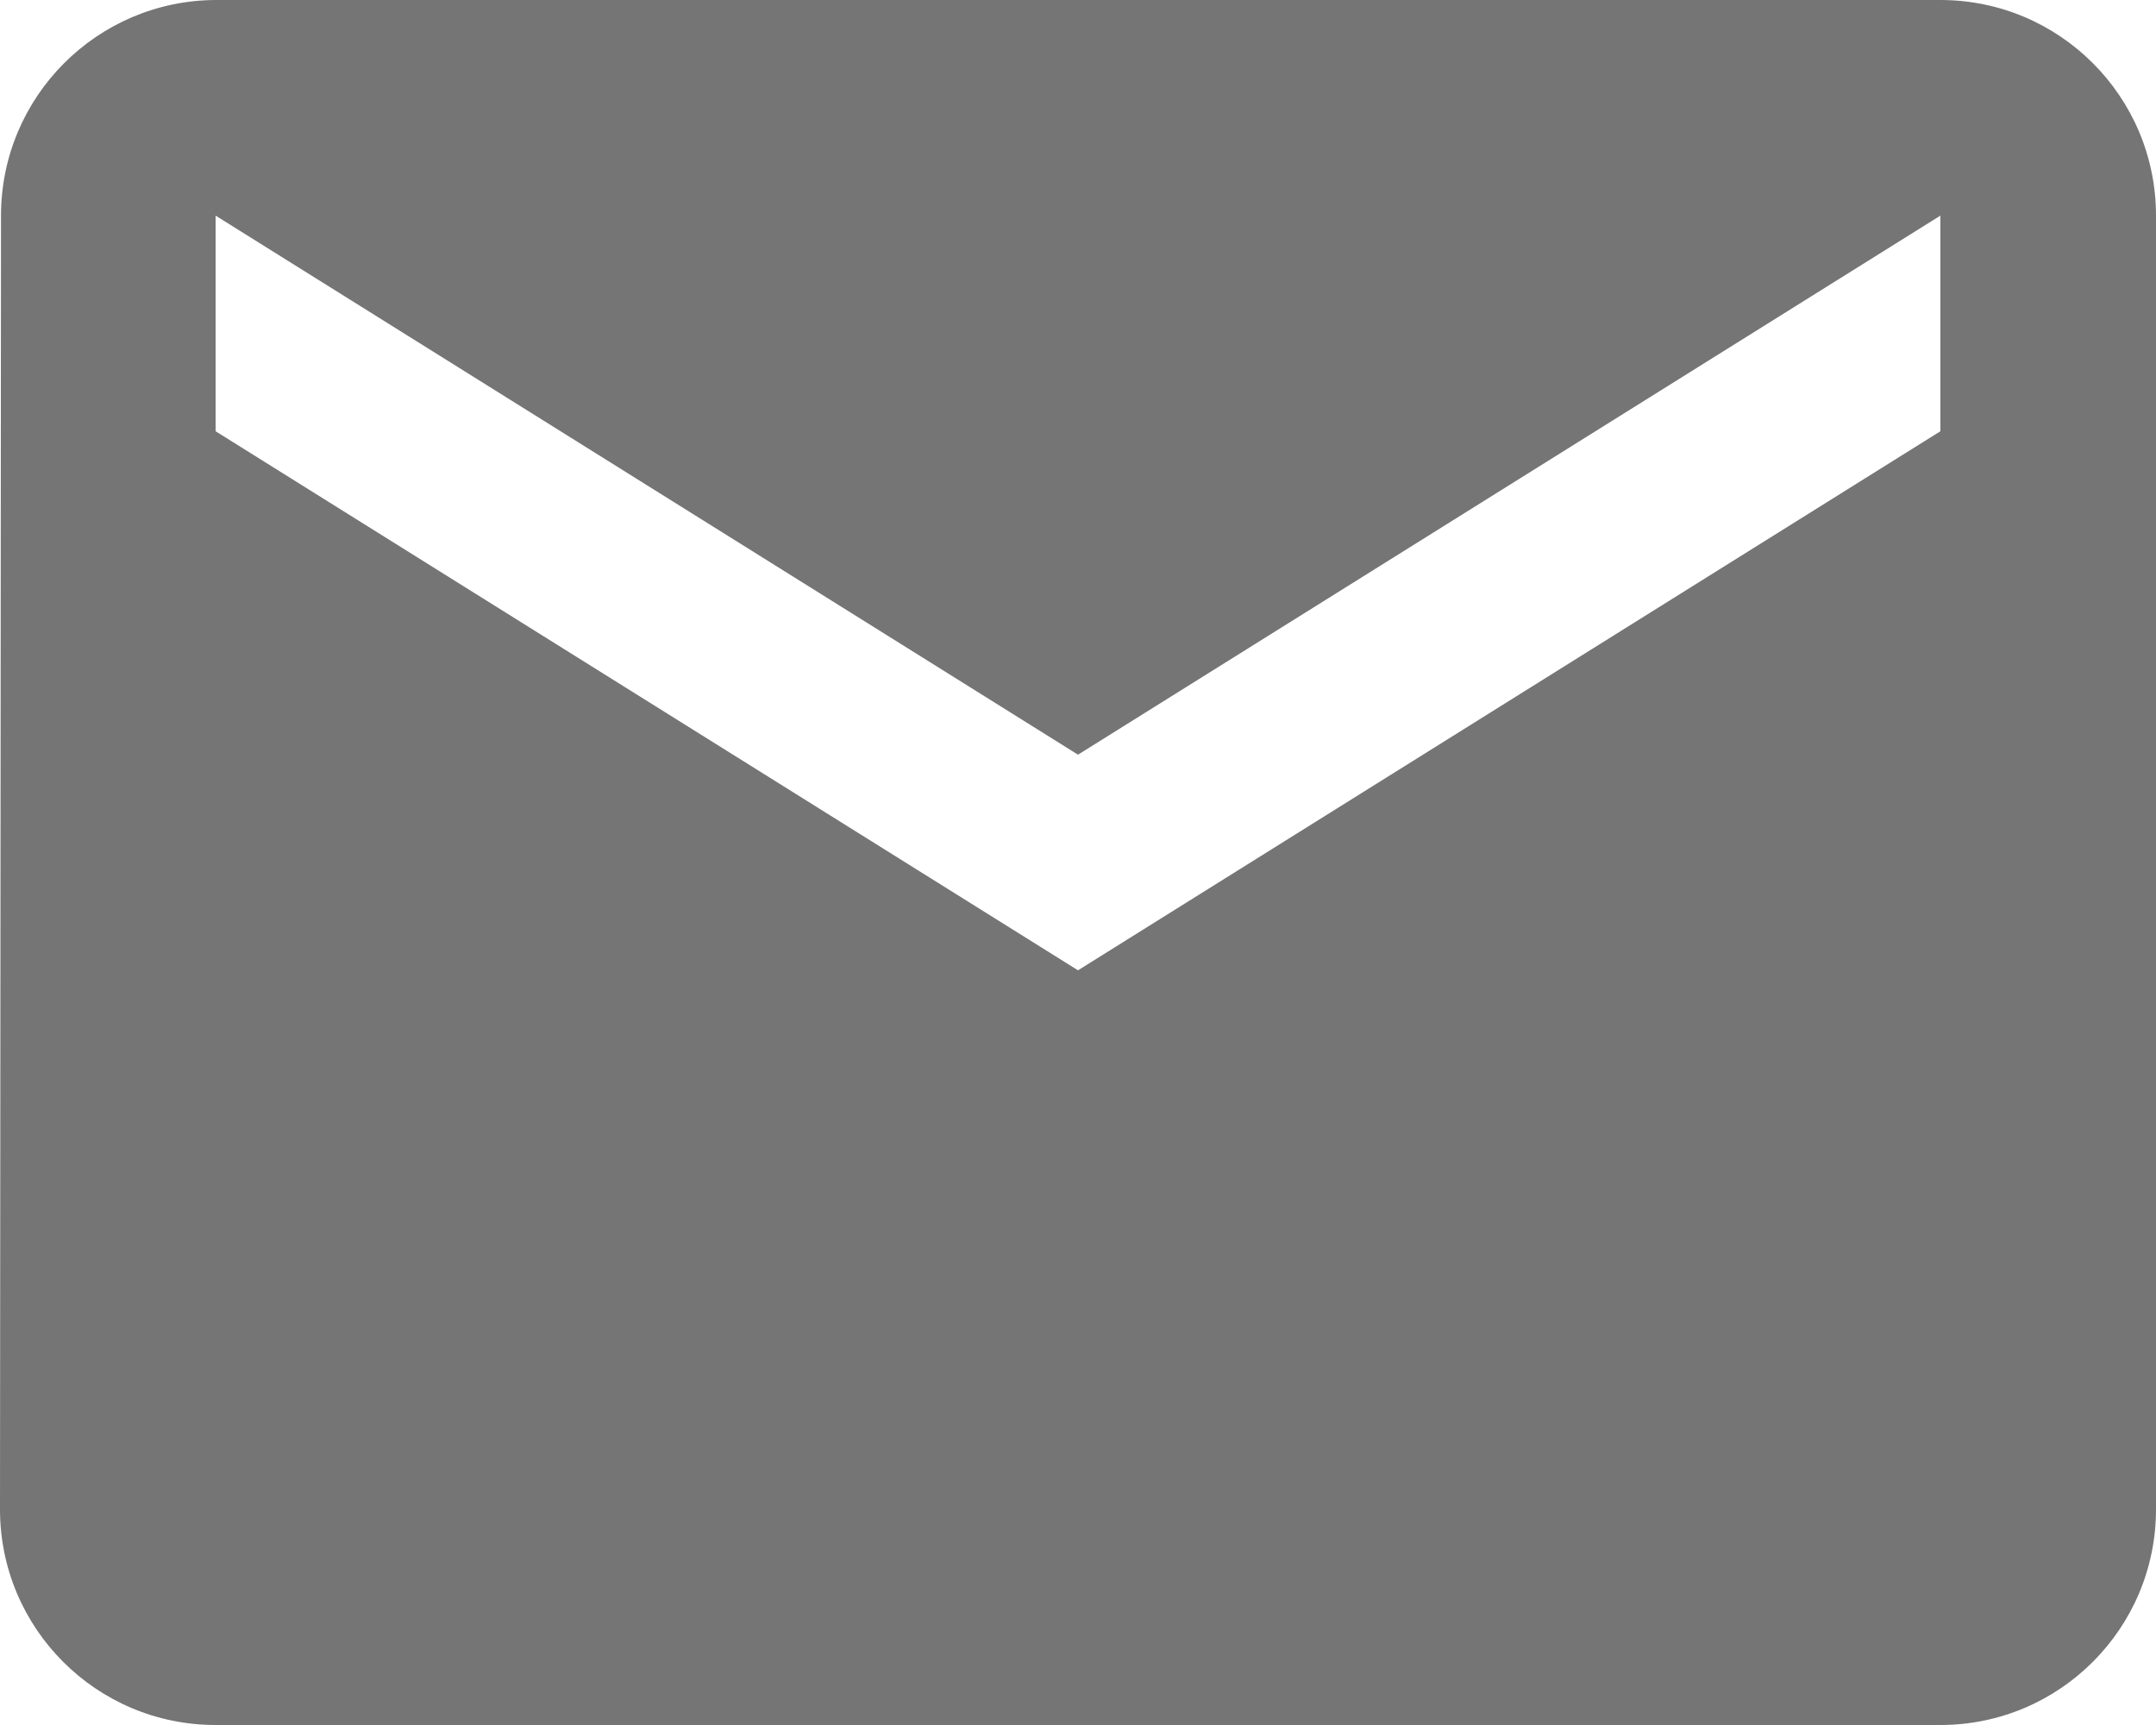
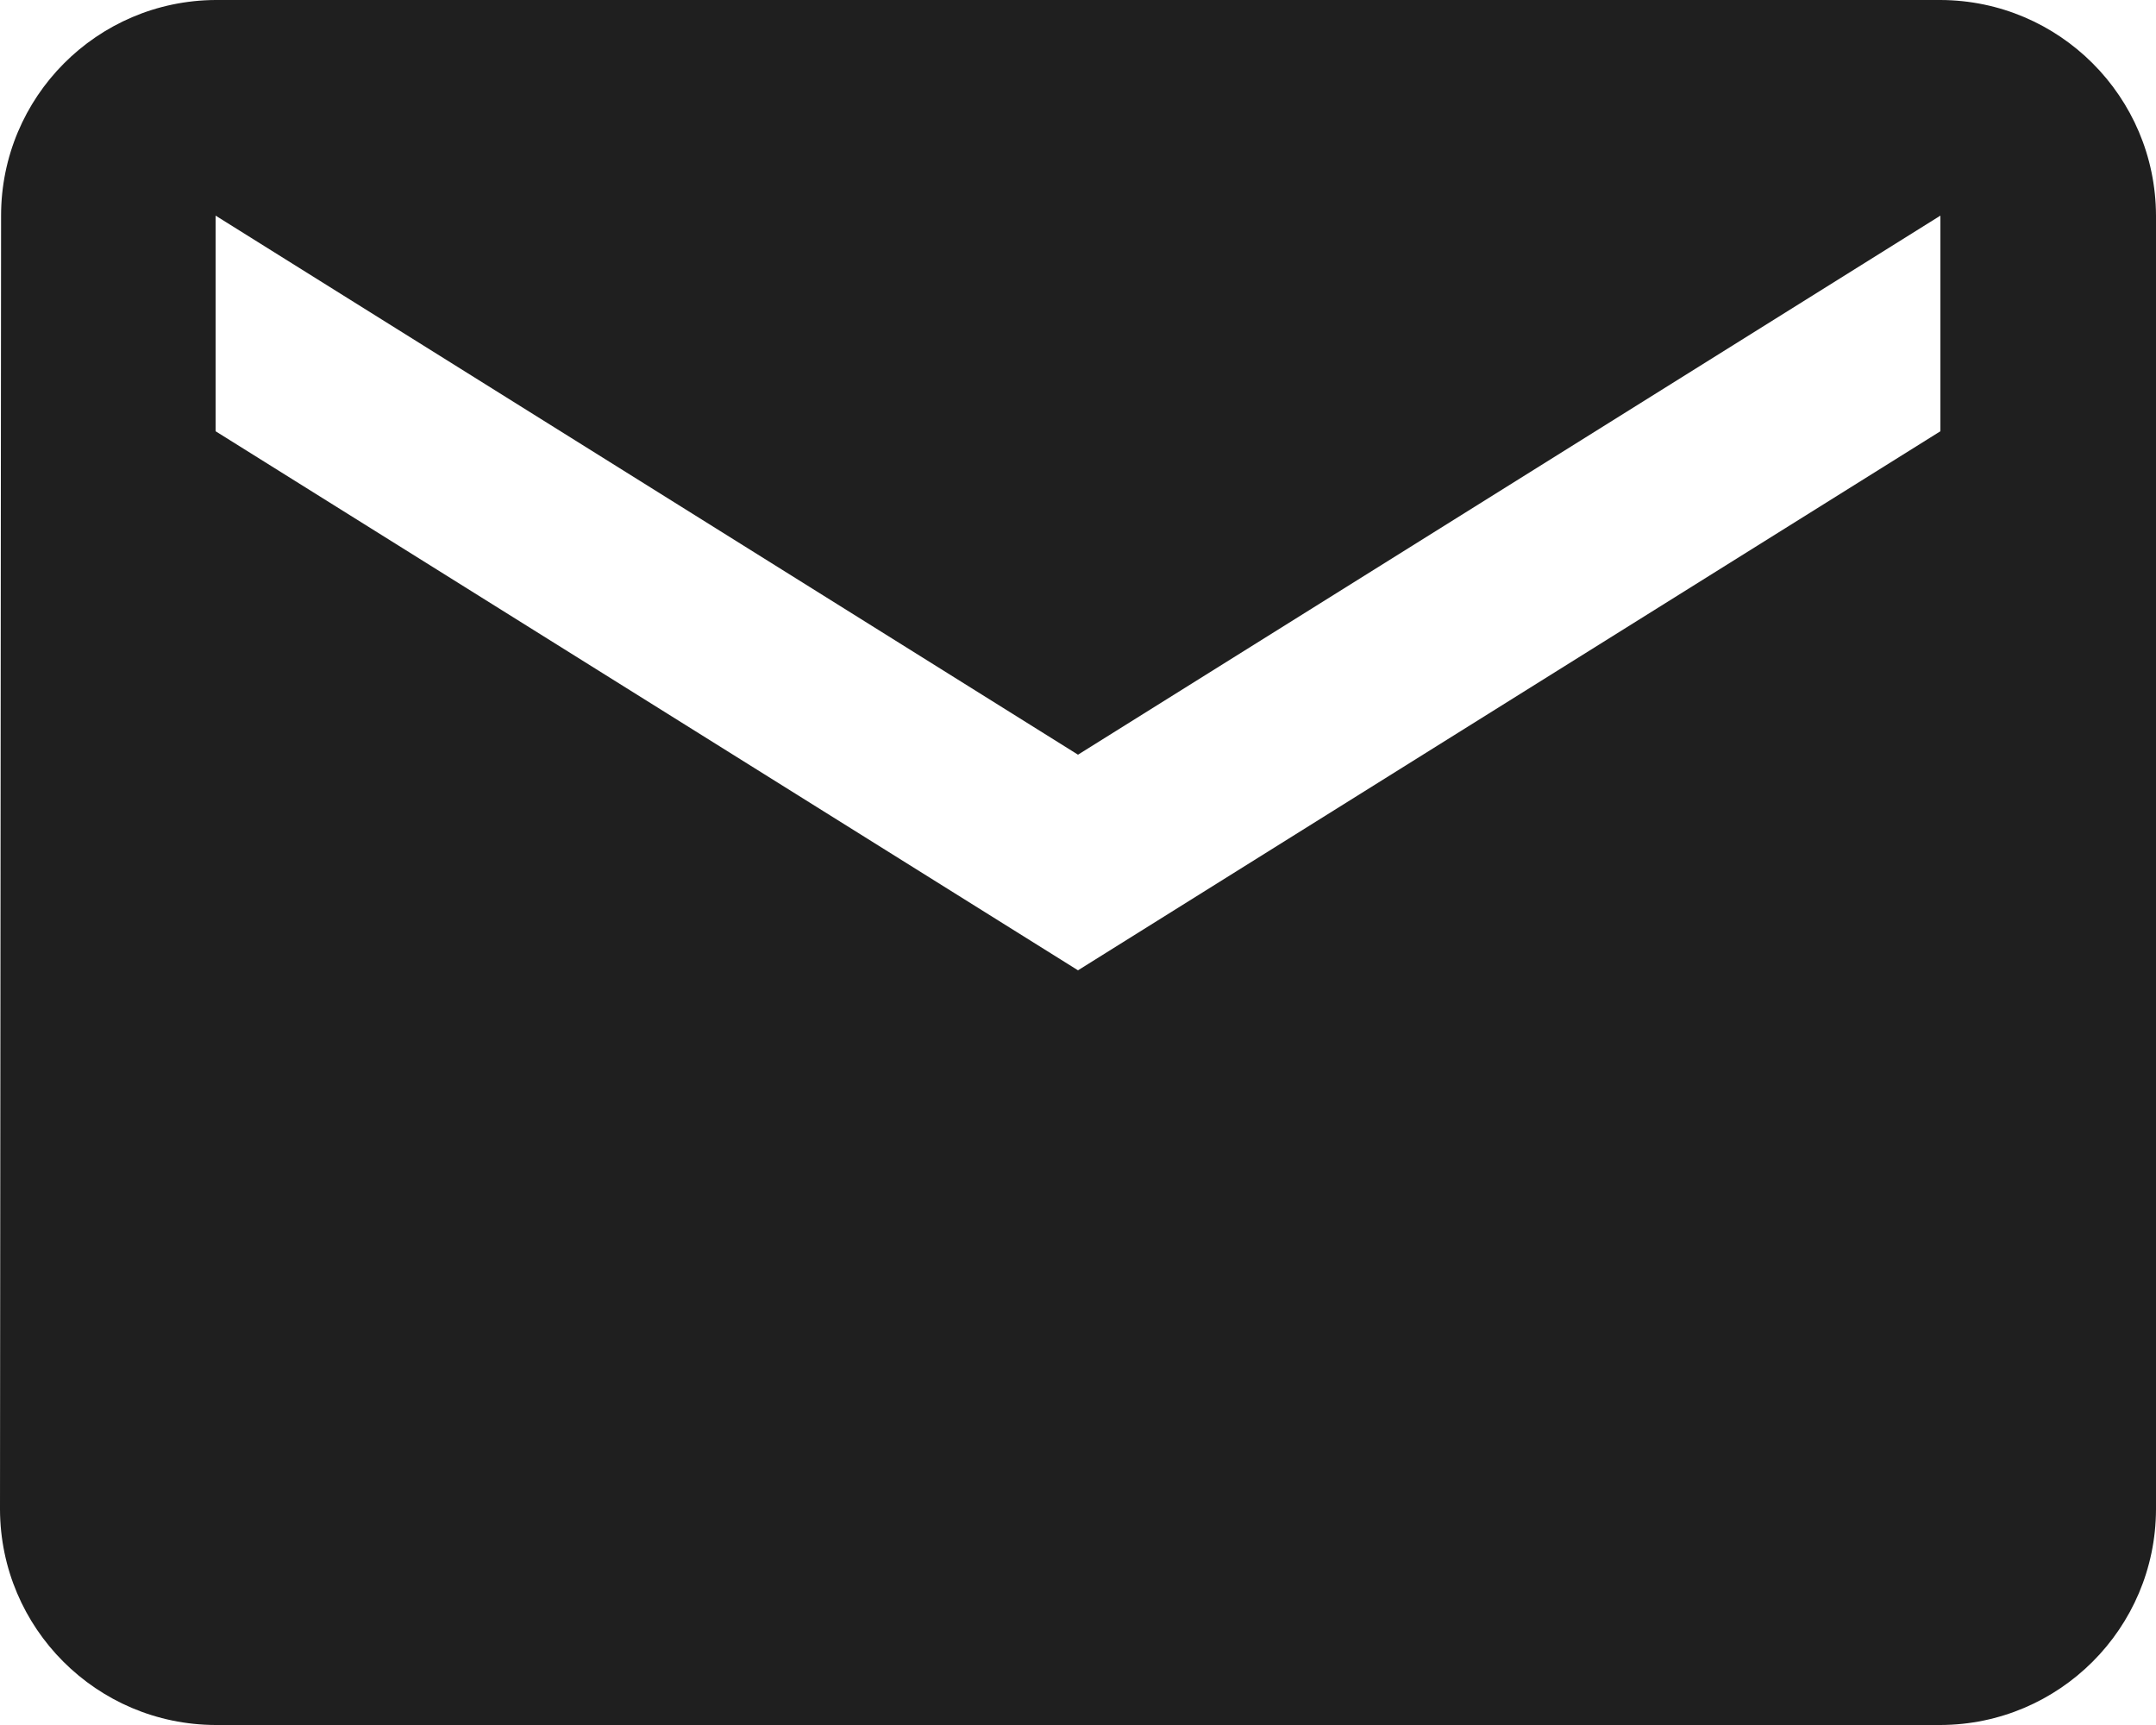
- <svg xmlns="http://www.w3.org/2000/svg" width="15" height="12" viewBox="0 0 15 12">
+ <svg xmlns="http://www.w3.org/2000/svg" width="20" height="16" viewBox="0 0 20 16">
  <defs>
-     <style>.a{fill:#757575;}</style>
+     <style>.a{fill:#1f1f1f;}</style>
  </defs>
-   <path class="a" d="M16.5,6H4.5A1.5,1.5,0,0,0,3.007,7.5L3,16.5A1.5,1.5,0,0,0,4.5,18h12A1.5,1.5,0,0,0,18,16.5v-9A1.5,1.5,0,0,0,16.5,6Zm0,3-6,3.75L4.5,9V7.5l6,3.75,6-3.75Z" transform="translate(-3 -6)" />
+   <path class="a" d="M21,6H5A2,2,0,0,0,3.01,8L3,20a2.006,2.006,0,0,0,2,2H21a2.006,2.006,0,0,0,2-2V8A2.006,2.006,0,0,0,21,6Zm0,4-8,5L5,10V8l8,5,8-5Z" transform="translate(-3 -6)" />
</svg>
